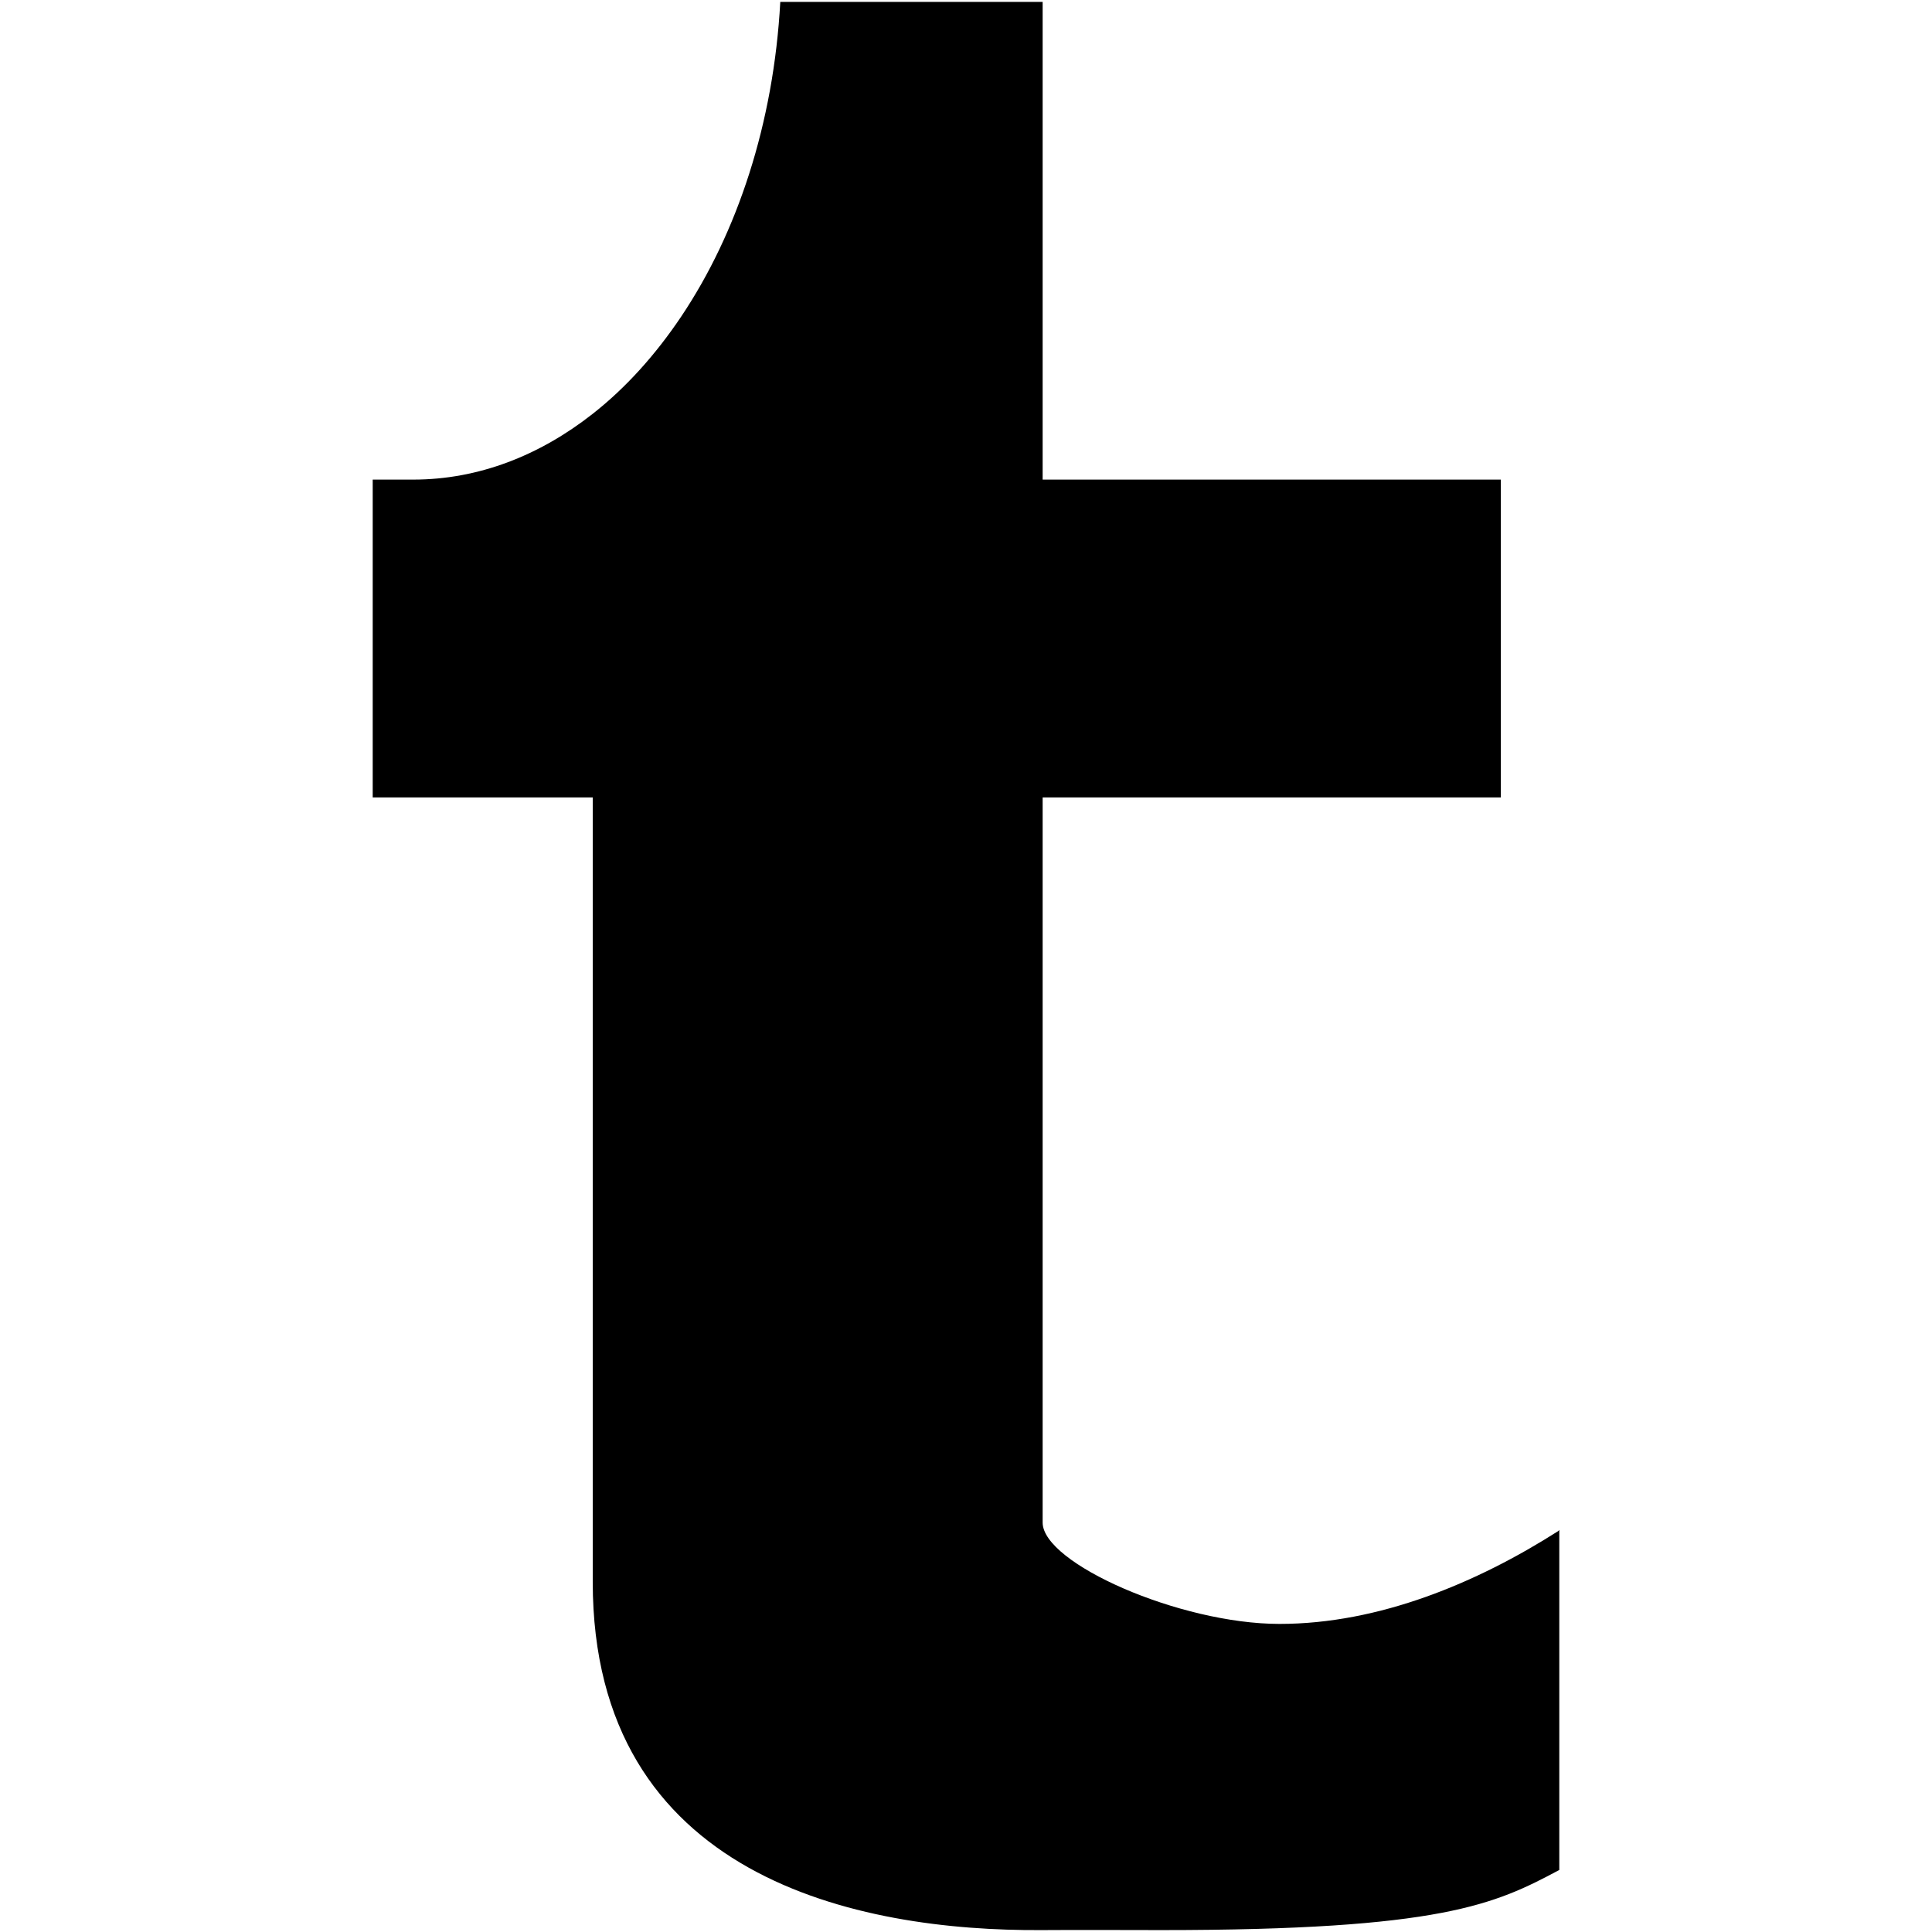
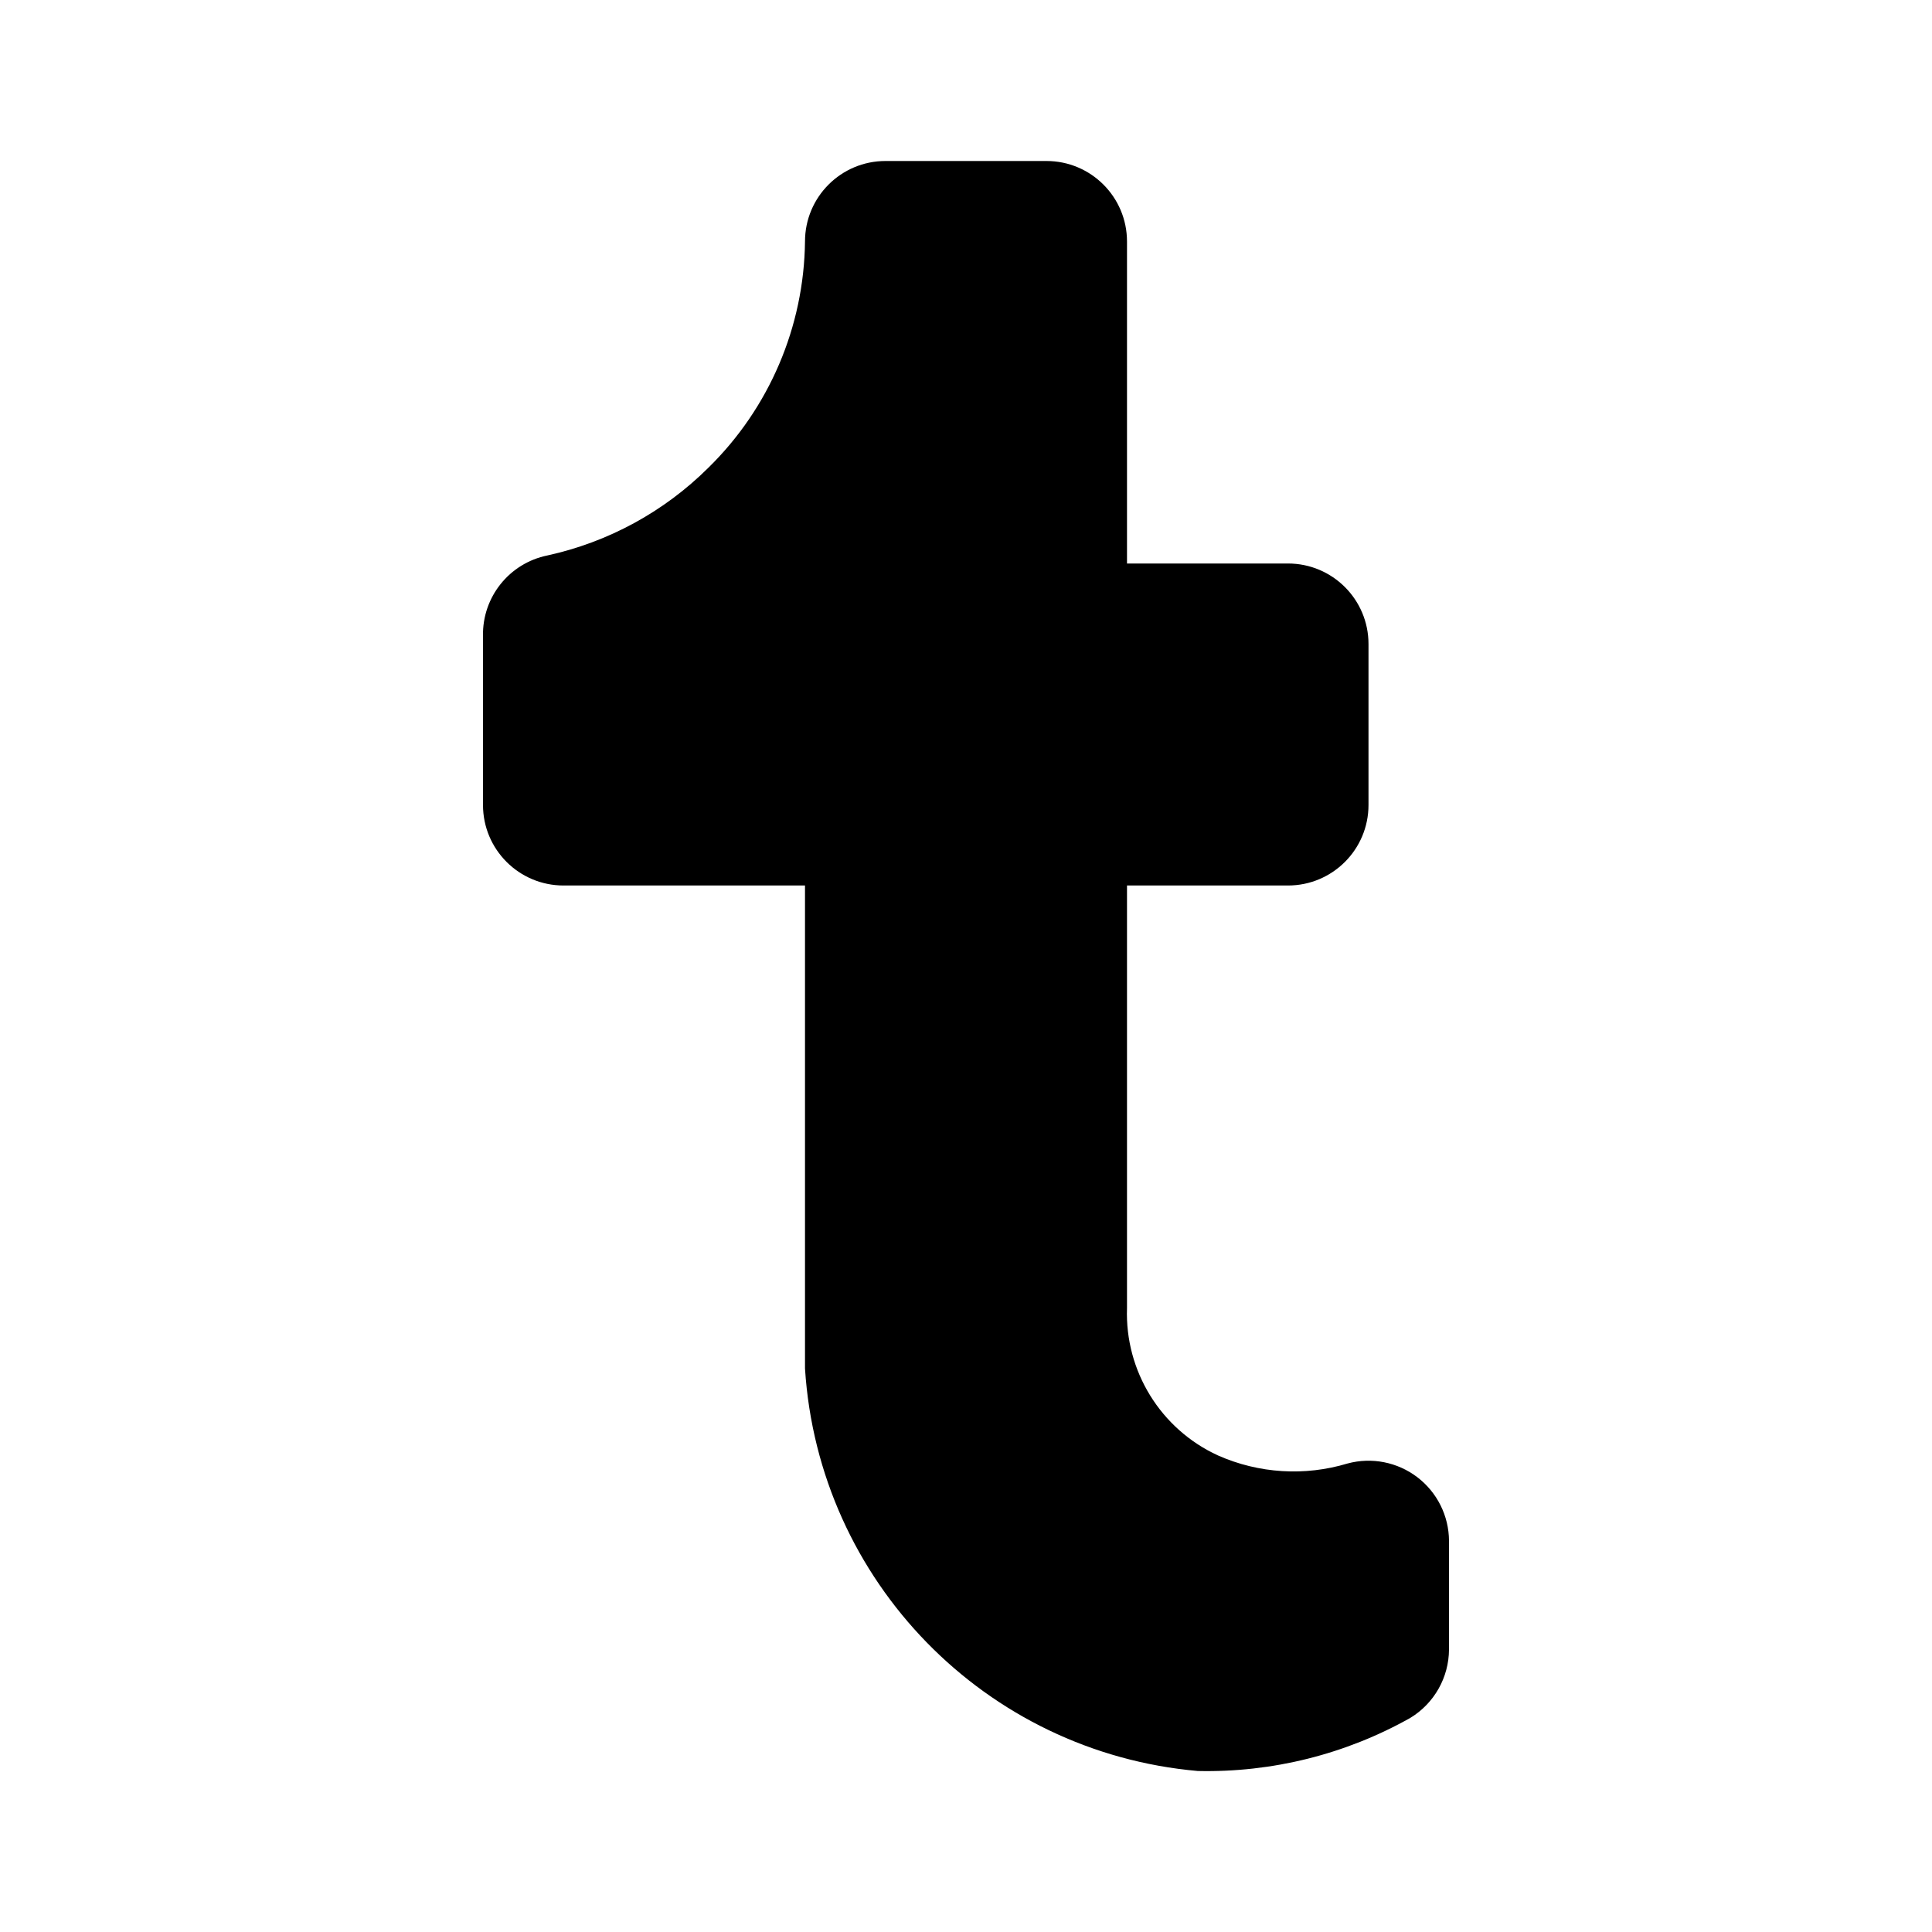
- <svg xmlns="http://www.w3.org/2000/svg" fill="currentColor" version="1.1" class="svg-icon" viewBox="0 0 512 512" xml:space="preserve">
-   <g id="7935ec95c421cee6d86eb22ecd12e94e">
-     <path style="display: inline;" d="M412.904,405.777c0.123-0.088,0.225-0.213,0.324-0.313v0.313v89.785   c-17.043,9.107-31.264,15.932-105.418,15.932c-10.729,0-20.66-0.074-31.713,0c-48.542,0.324-119.016-13.697-119.016-92.305v-185.1   v-22.767h-58.31v-84.222H109.5c17.278,0,33.491-6.362,47.582-17.44c8.745-6.862,16.623-15.606,23.447-25.774   c14.858-22.157,24.502-51.187,26.254-83.386h69.527v126.601h121.422v62.453v21.769H276.311v84.658v107.514   c0,10.779,36.314,26.859,62.775,26.859S391.496,419.414,412.904,405.777z">
- 
- </path>
-   </g>
+ <svg xmlns="http://www.w3.org/2000/svg" fill="currentColor" class="svg-icon" viewBox="0 0 24 24">
+   <path d="M18 19.14v1.35a1 1 0 0 1-.48.85 5.15 5.15 0 0 1-2.64.66A5.36 5.36 0 0 1 10 17v-6H7a1 1 0 0 1-1-1V7.9a1 1 0 0 1 .8-1 4.07 4.07 0 0 0 2-1.09A4 4 0 0 0 10 3a1 1 0 0 1 1-1h2a1 1 0 0 1 1 1v4h2a1 1 0 0 1 1 1v2a1 1 0 0 1-1 1h-2v5.25a1.94 1.94 0 0 0 1.13 1.83 2.32 2.32 0 0 0 1.61.1 1 1 0 0 1 1.26.96Z" />
</svg>
